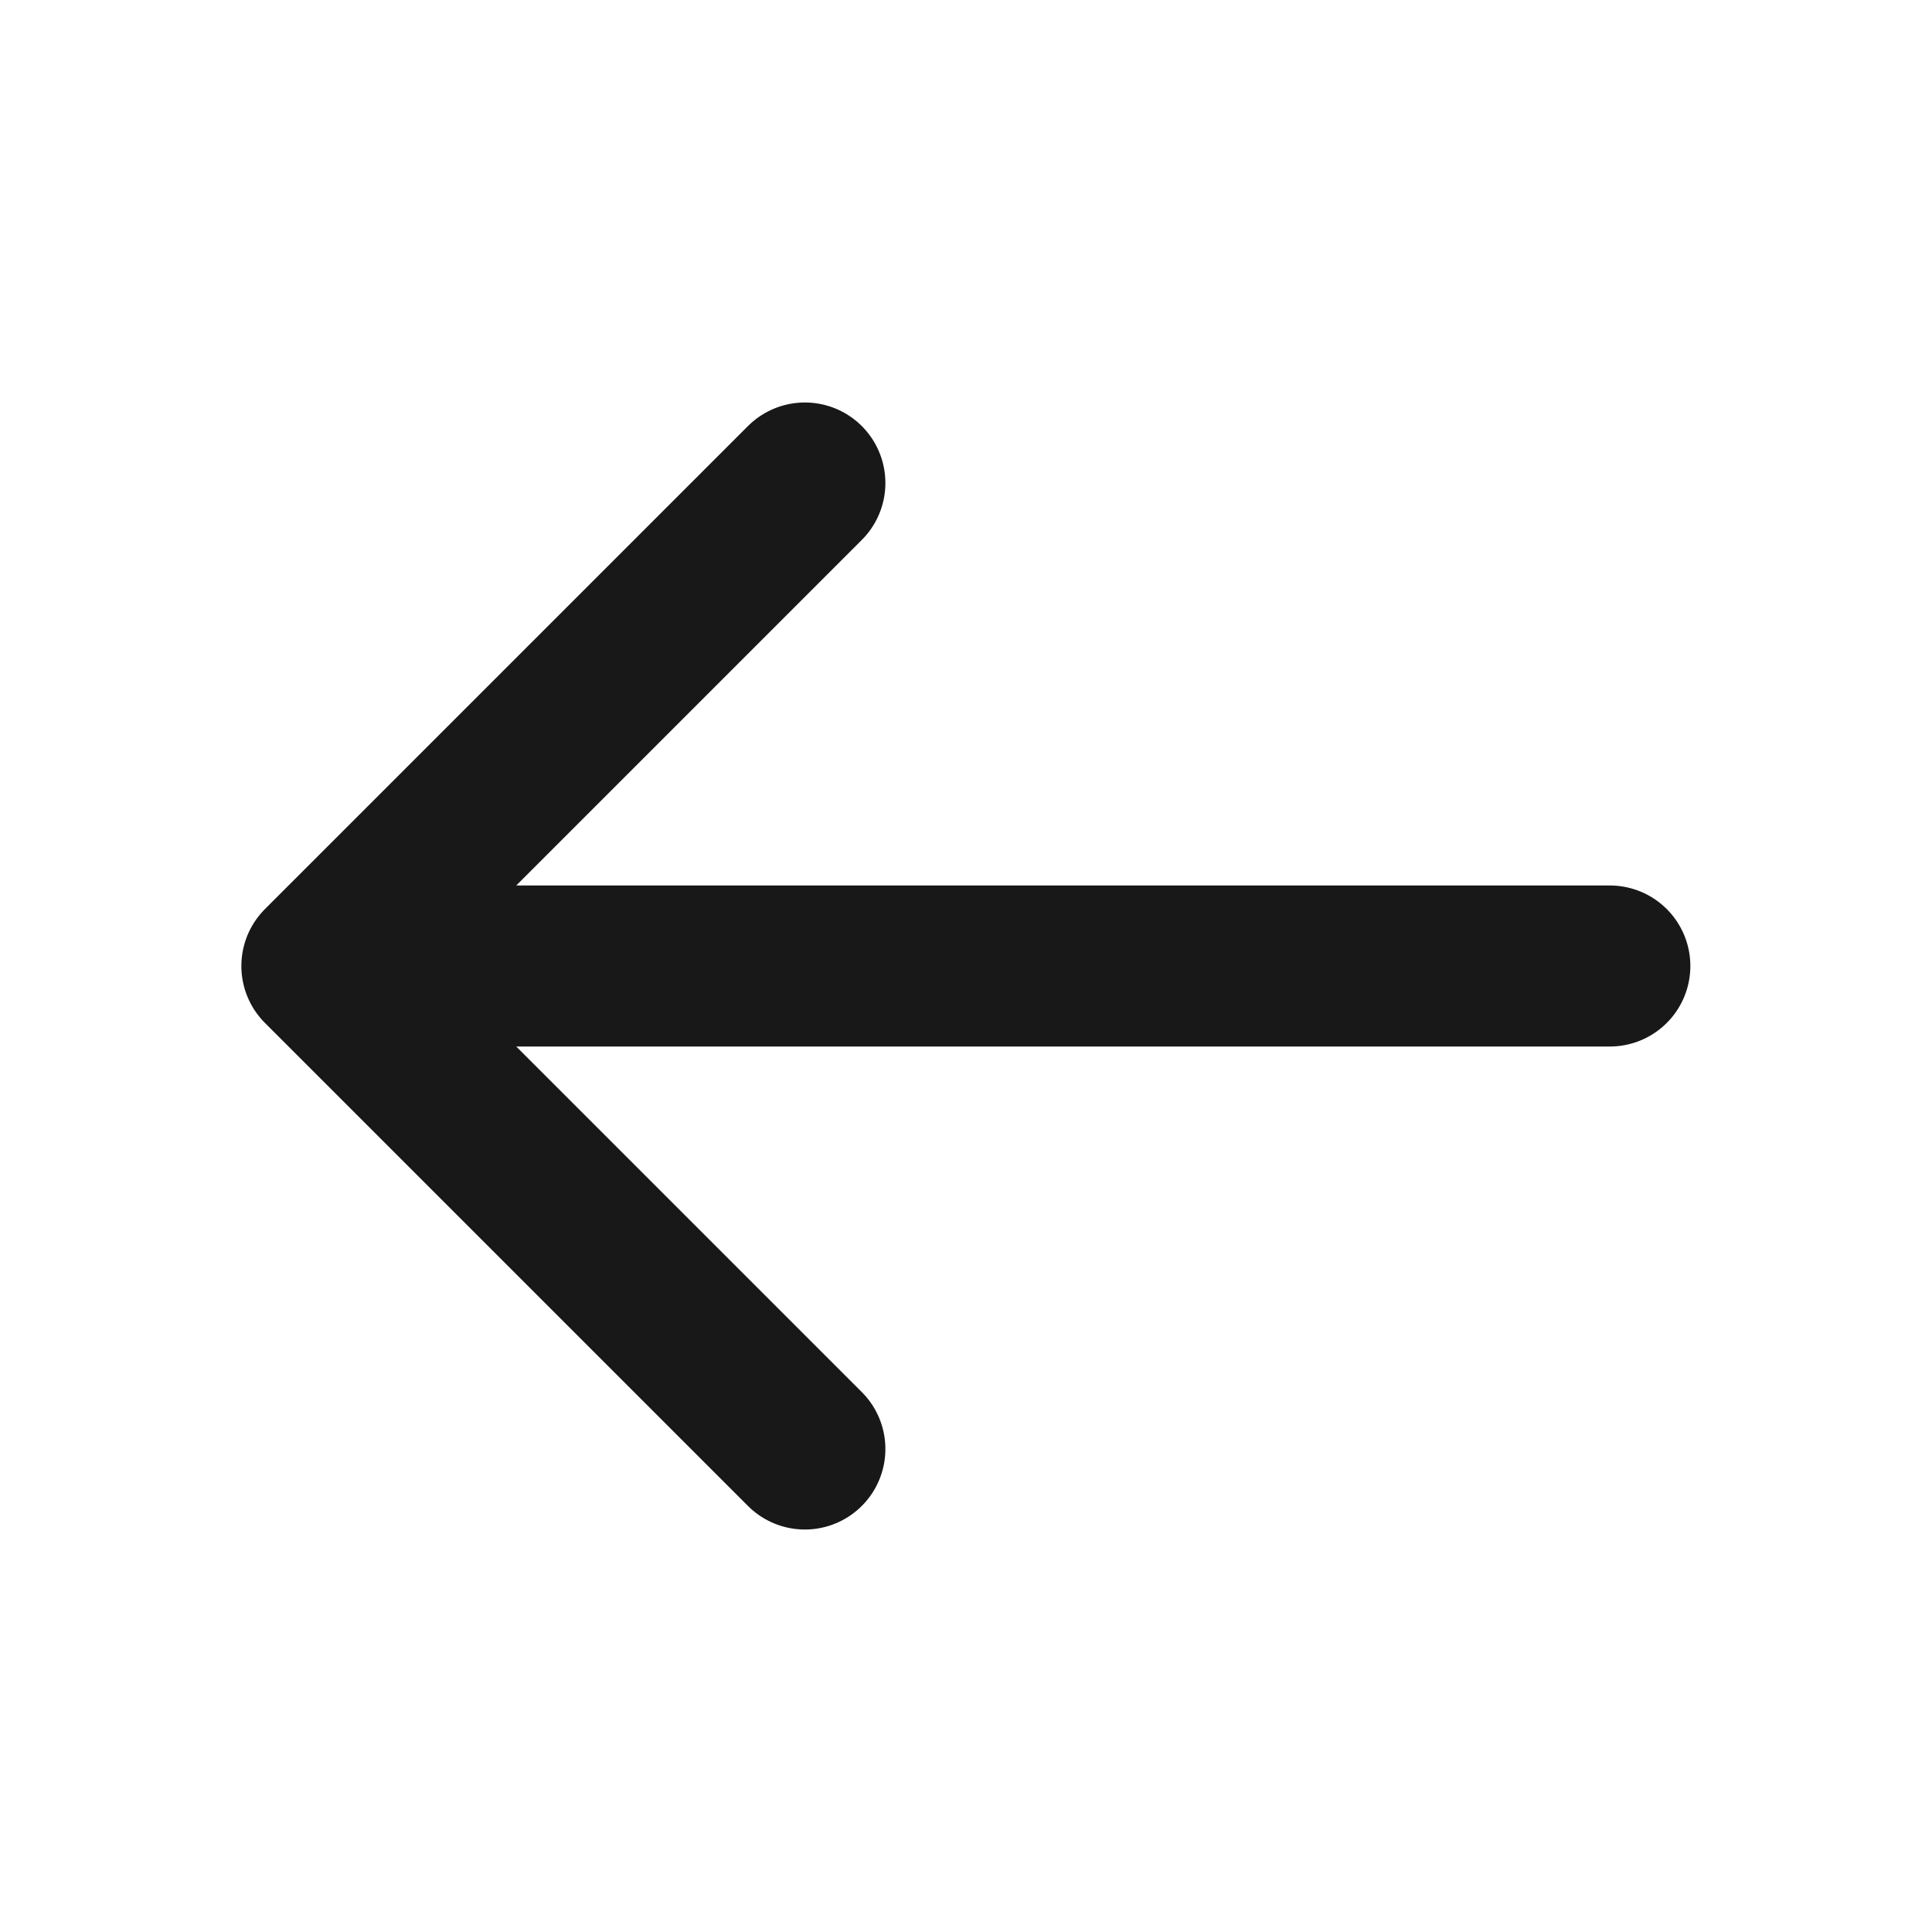
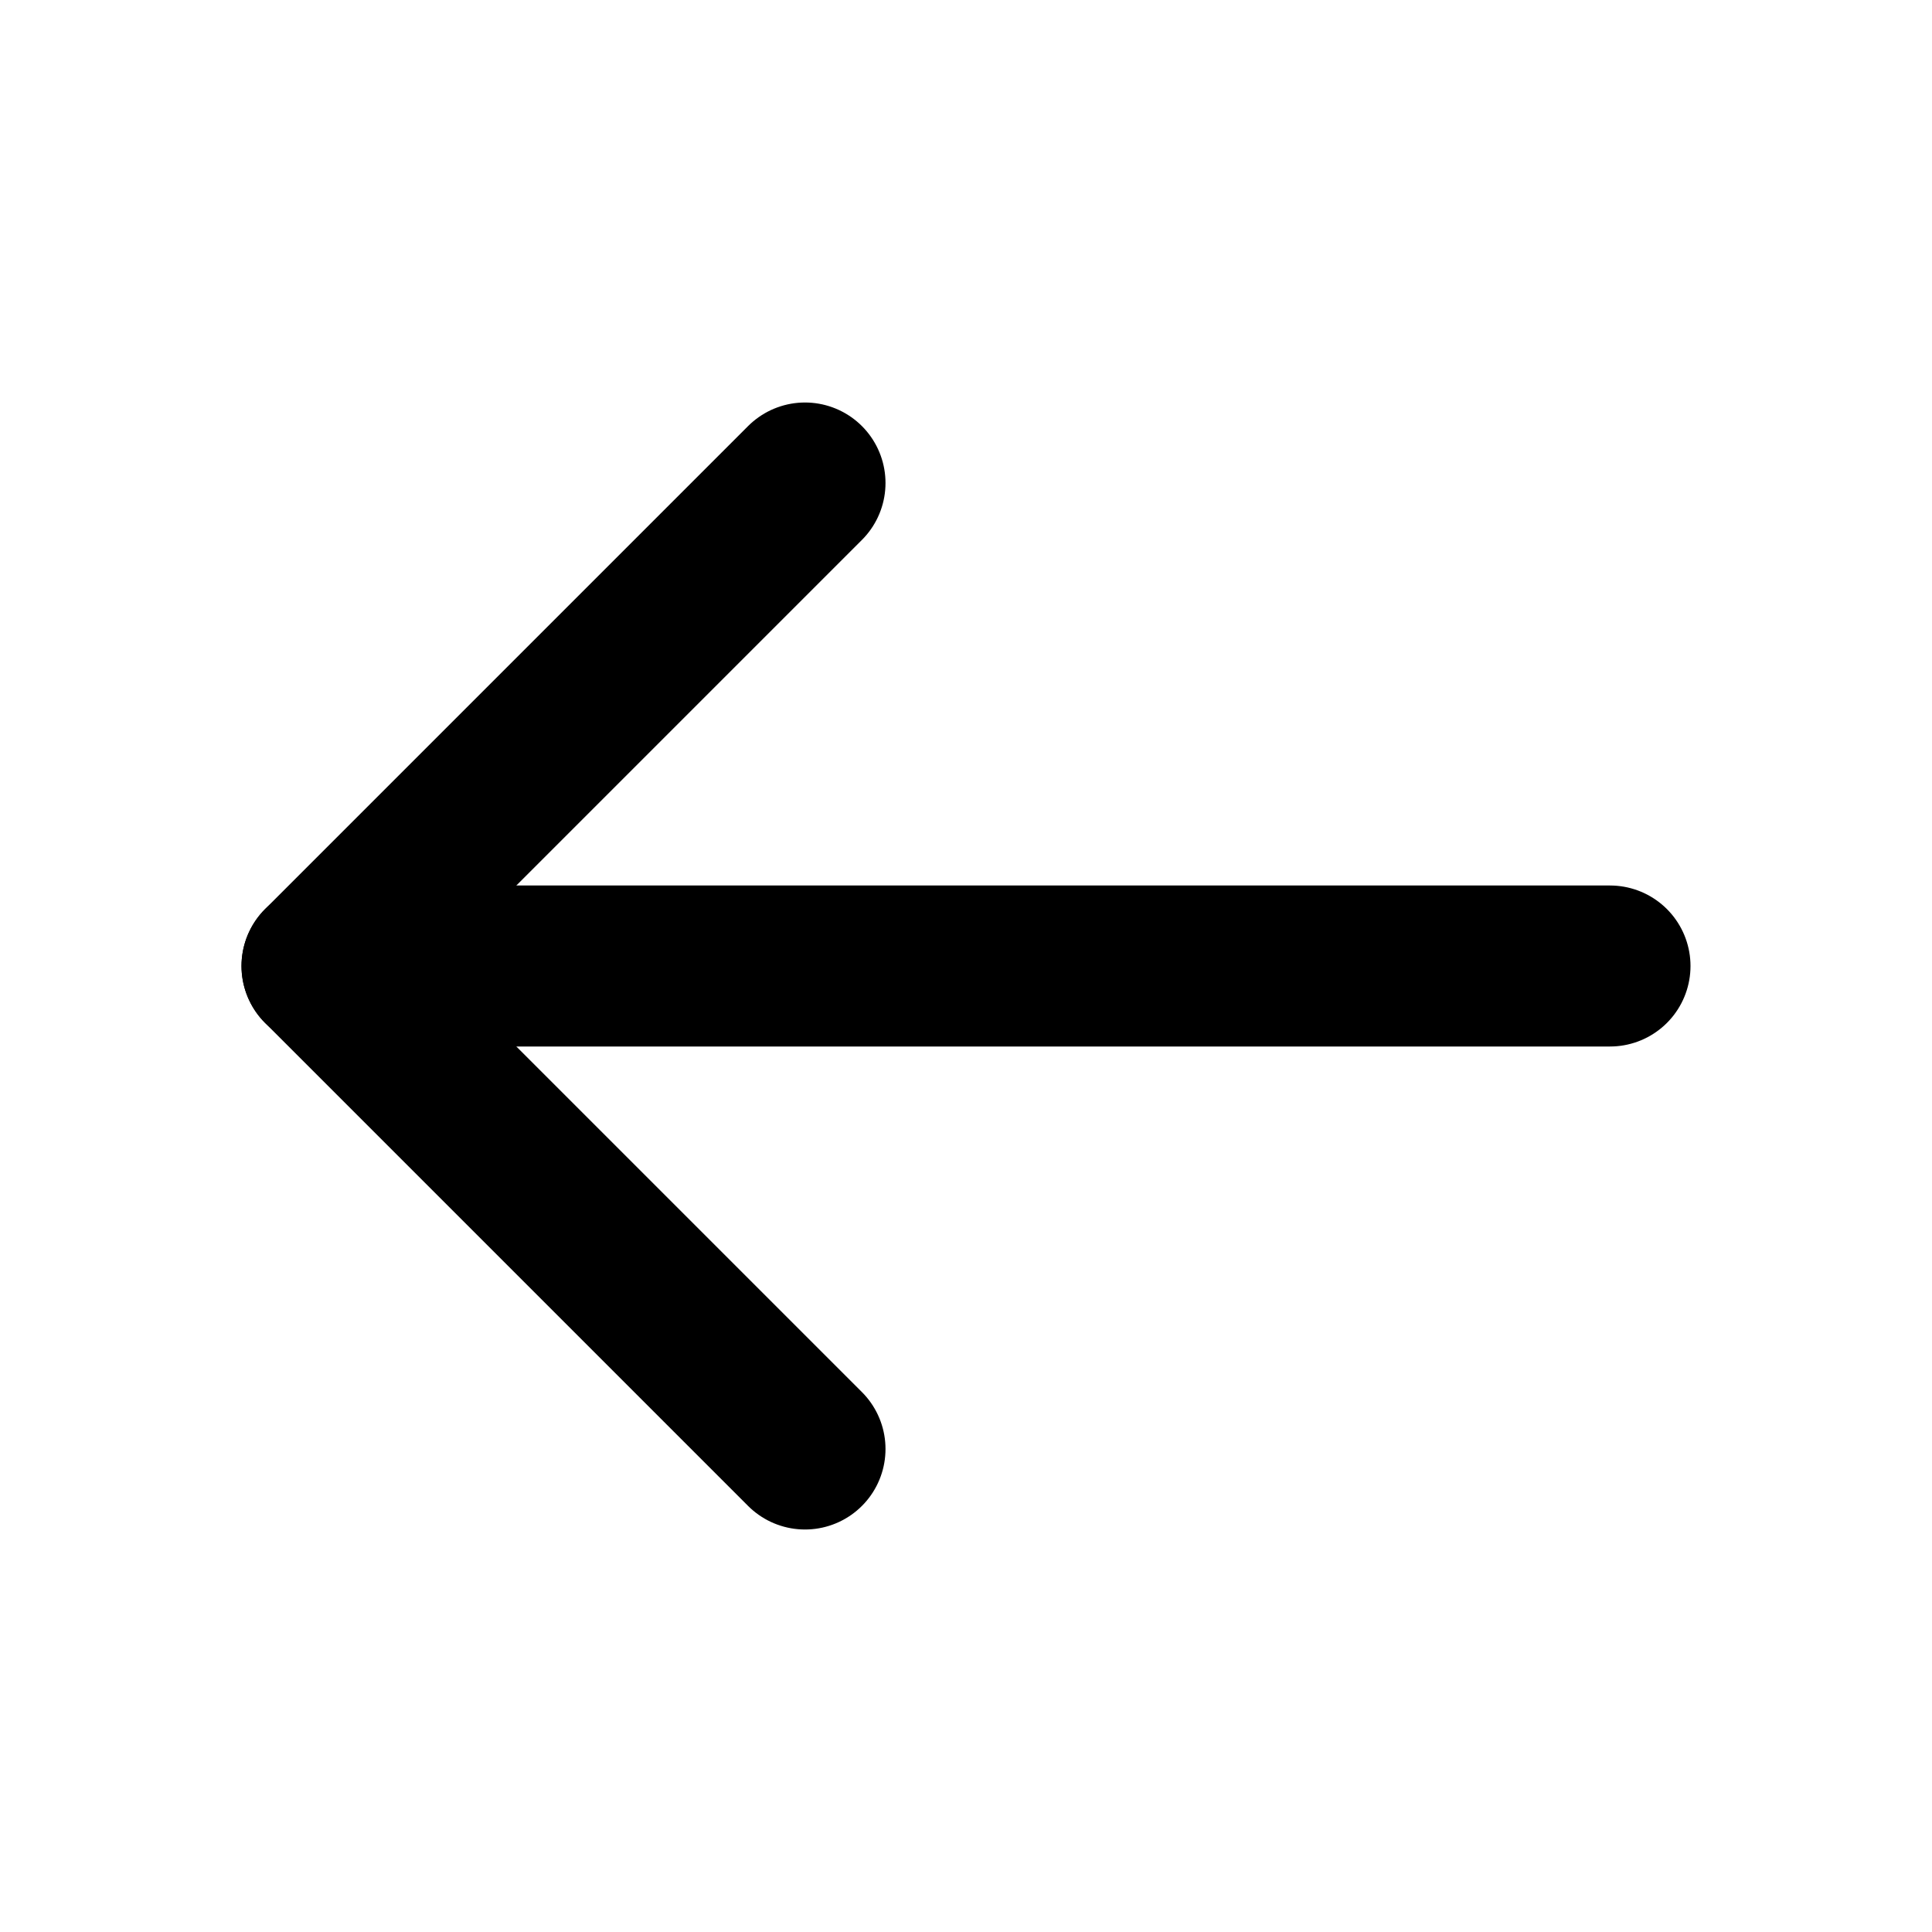
- <svg xmlns="http://www.w3.org/2000/svg" width="20" height="20" viewBox="0 0 20 20" fill="none">
-   <path d="M16.665 10H3.332M3.332 10L8.332 15M3.332 10L8.332 5" stroke="#181818" stroke-width="1.667" stroke-linecap="round" stroke-linejoin="round" />
+ <svg xmlns="http://www.w3.org/2000/svg" width="24" height="24" viewBox="0 0 24 24" fill="none">
+   <path d="M10 6L4 12L10 18" stroke="currentColor" stroke-width="2" stroke-linecap="round" stroke-linejoin="round" />
+   <path d="M4 12H20" stroke="currentColor" stroke-width="2" stroke-linecap="round" stroke-linejoin="round" />
</svg>
